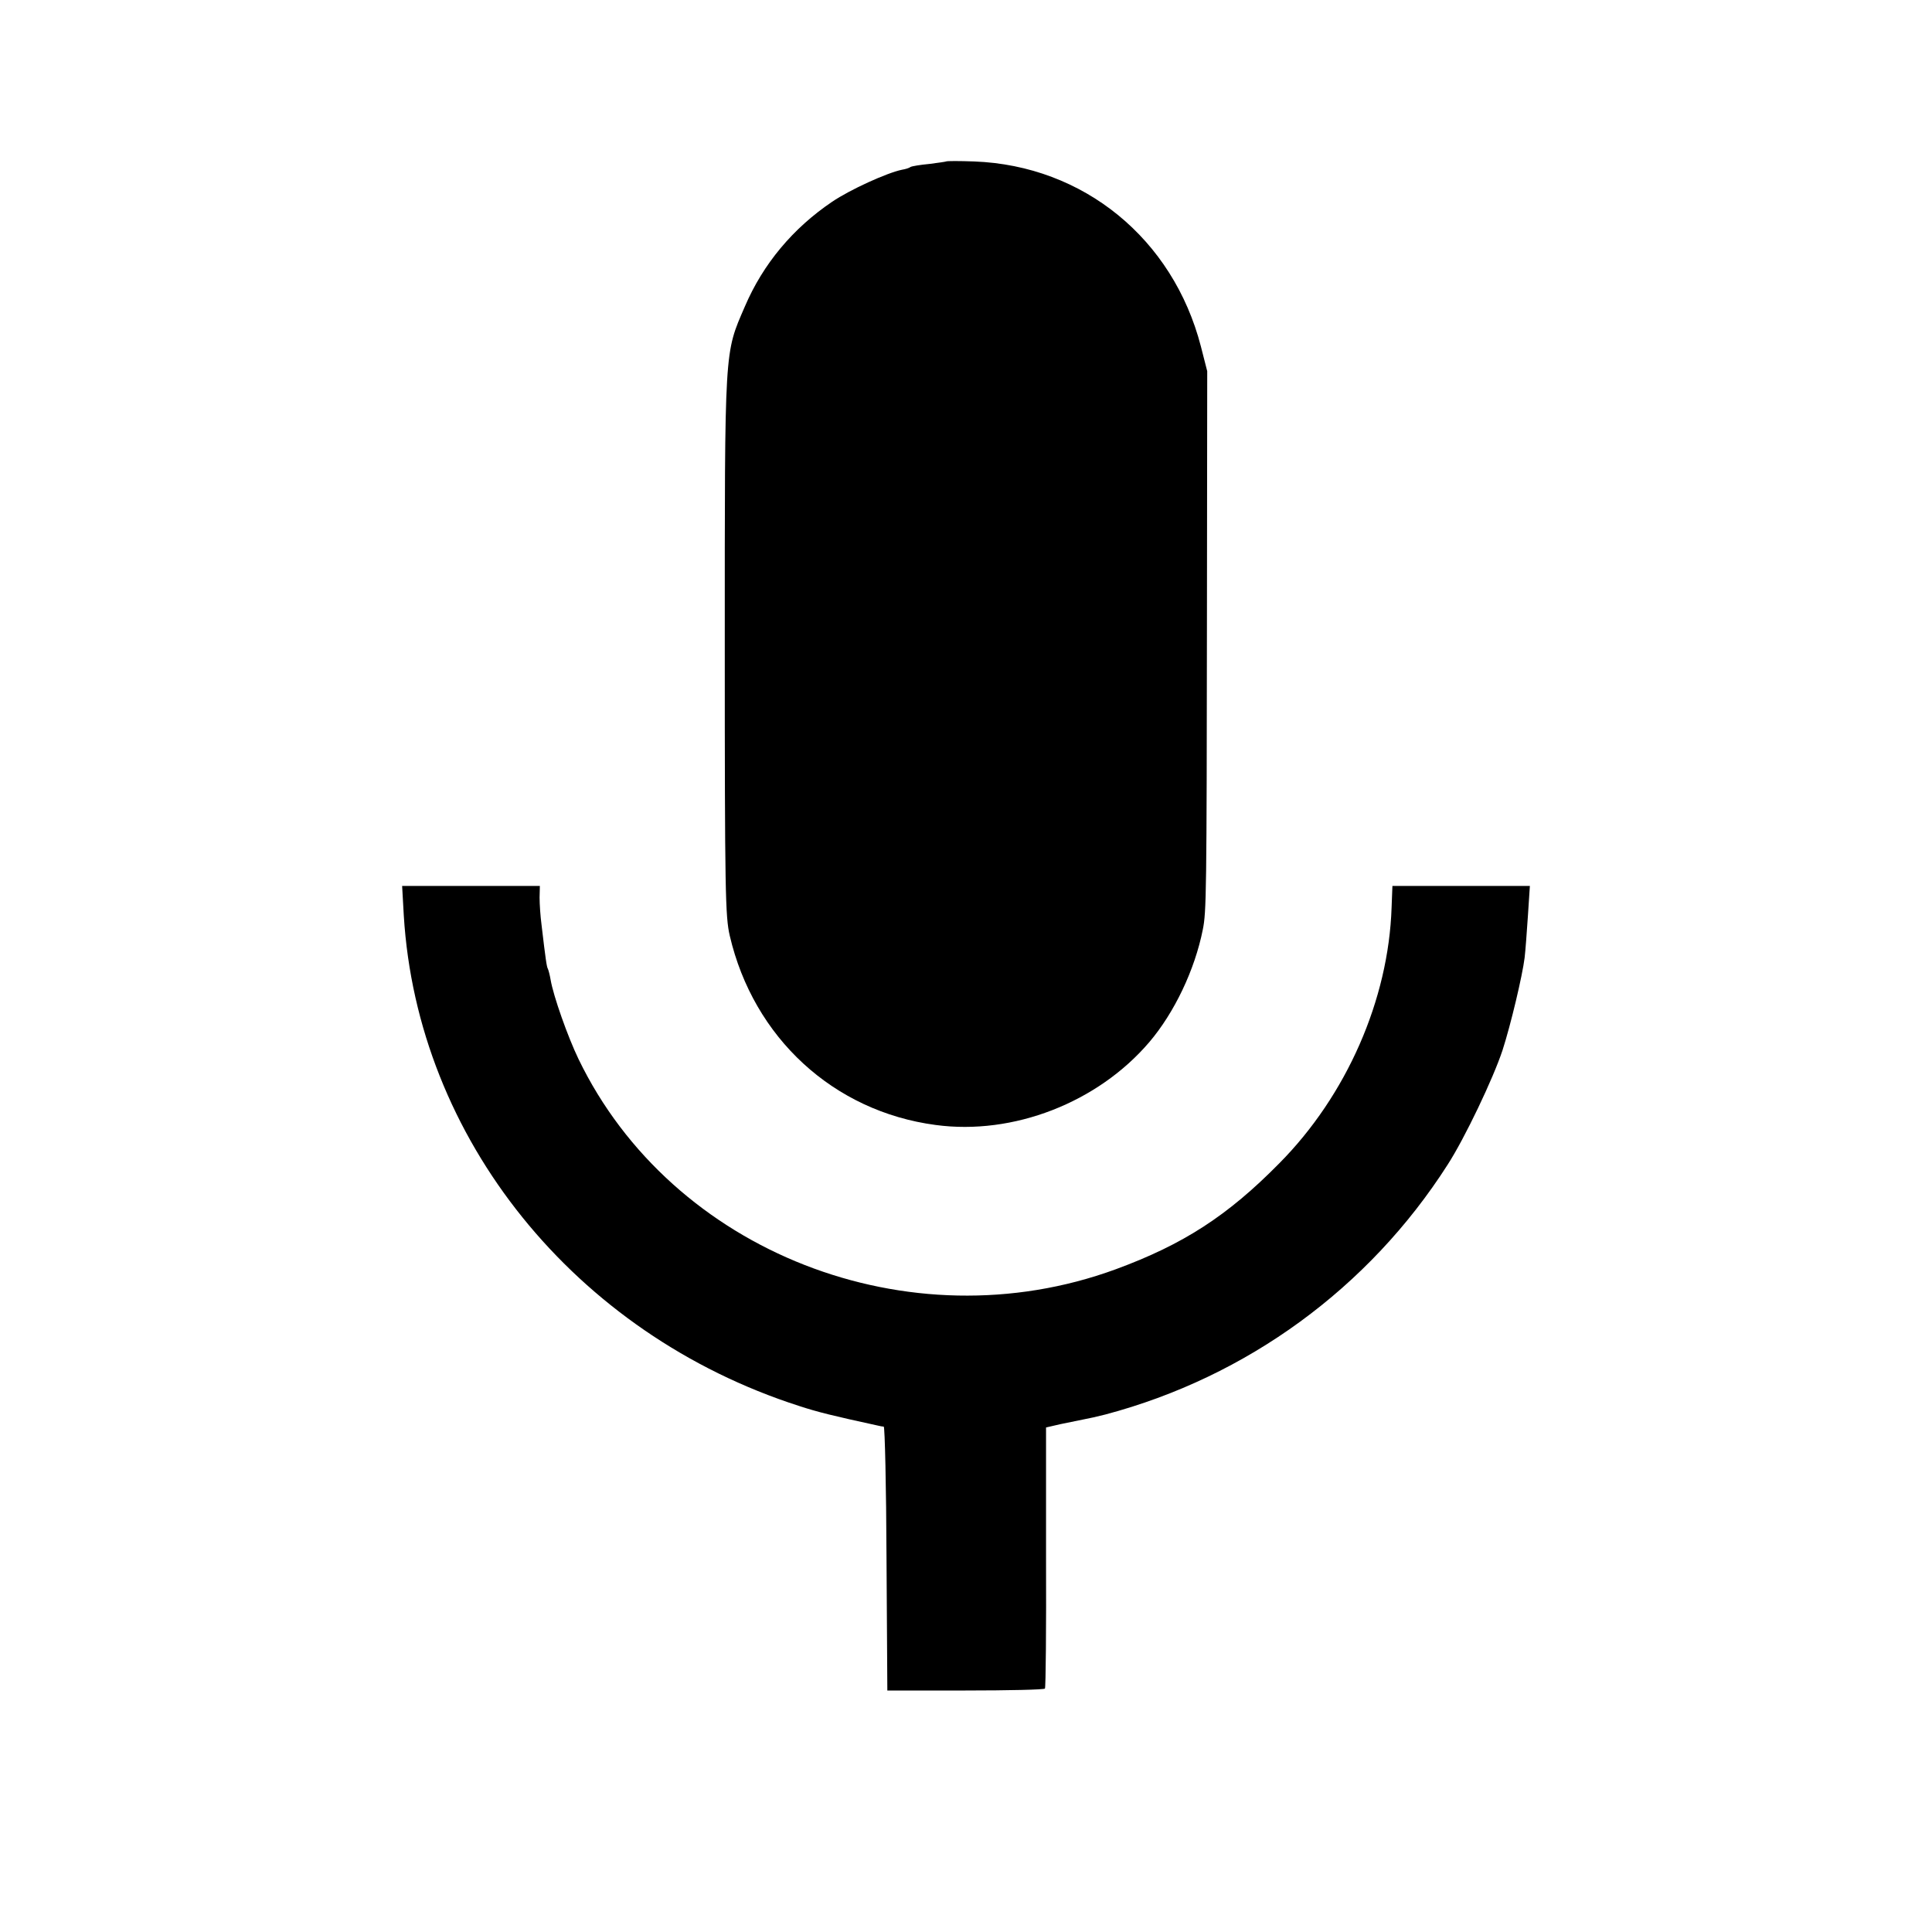
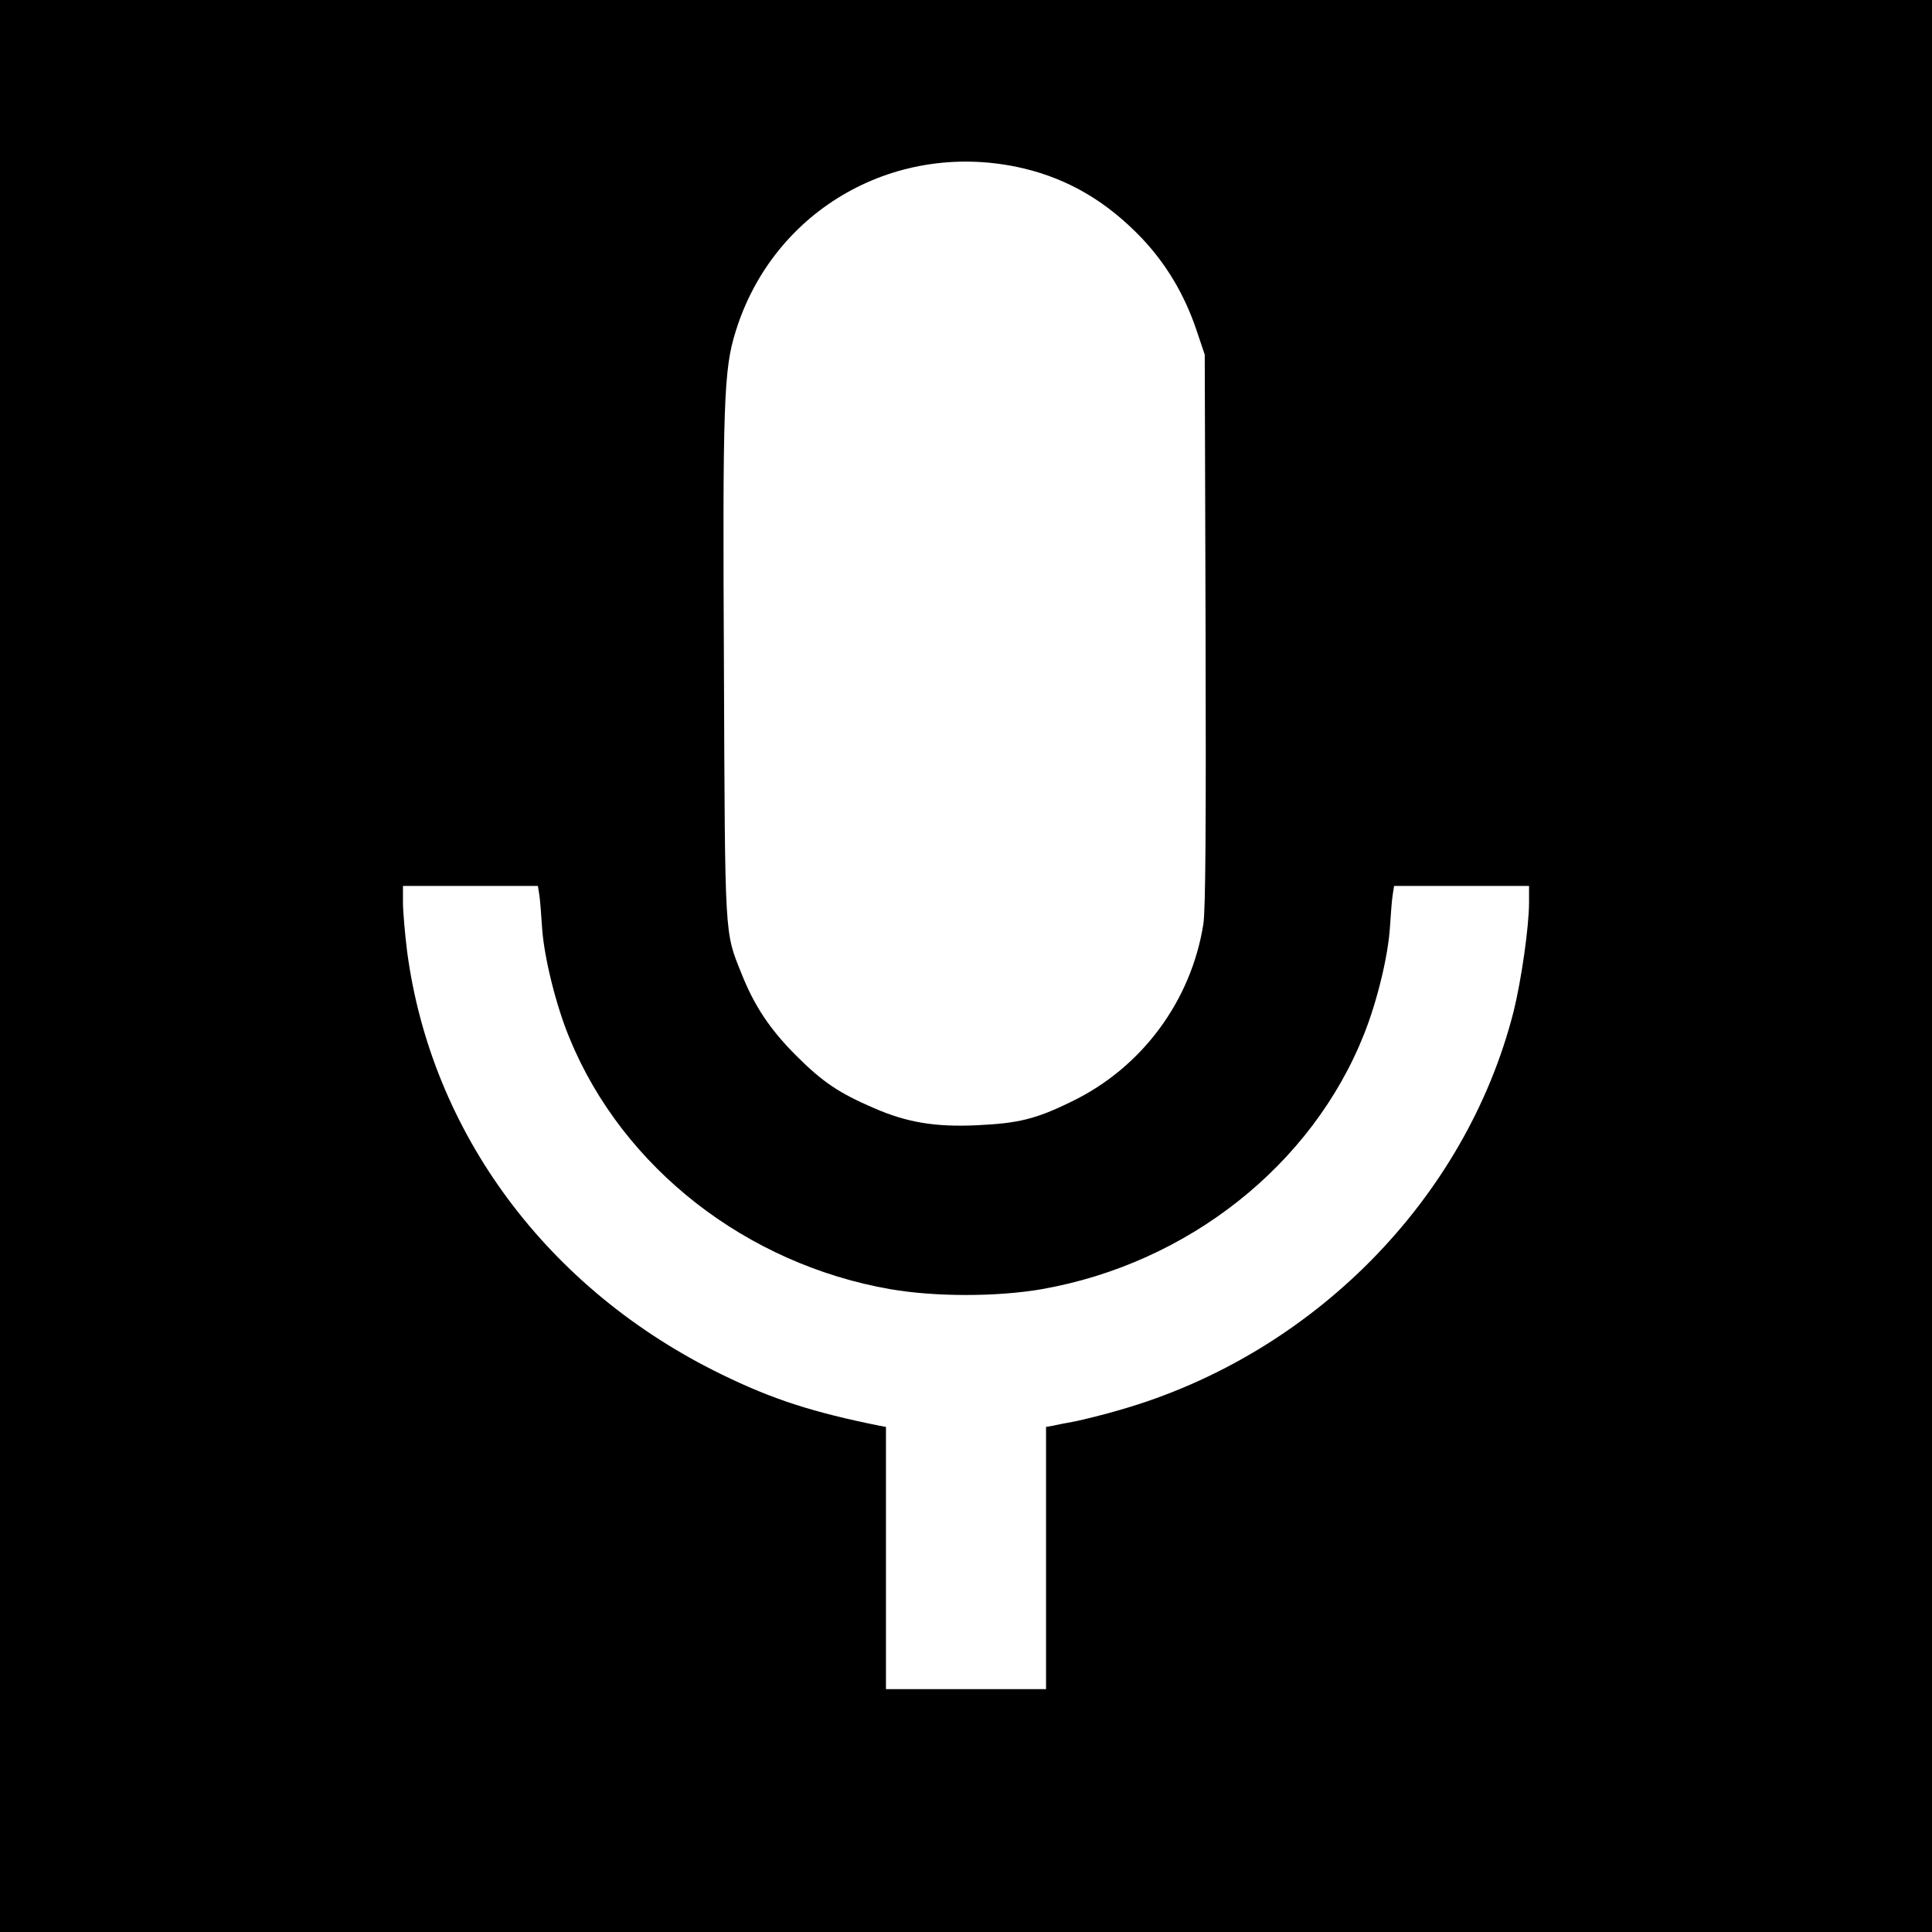
<svg xmlns="http://www.w3.org/2000/svg" version="1.0" width="700pt" height="700pt" viewBox="0 0 700 700" preserveAspectRatio="xMidYMid meet">
  <g transform="translate(0,700) scale(0.1,-0.1)" fill="#000000" stroke="none">
-     <path d="M3428 6415 c-2 -1 -29 -5 -61 -9 -32 -3 -63 -8 -68 -11 -5 -4 -19 -8 -31 -10 -54 -11 -188 -72 -253 -116 -142 -96 -250 -225 -316 -379 -75 -174 -73 -137 -73 -1230 0 -894 2 -981 18 -1050 86 -370 376 -637 746 -686 281 -38 587 81 774 300 91 107 165 262 194 408 13 64 14 127 15 1138 l1 885 -23 90 c-101 390 -425 655 -821 670 -54 2 -100 2 -102 0z" />
-     <path d="M1463 3683 c49 -808 620 -1516 1432 -1777 67 -22 124 -36 285 -71 8 -2 18 -4 22 -4 4 -1 9 -216 10 -478 l3 -478 283 0 c156 0 286 3 288 7 3 4 5 219 4 477 l0 469 52 12 c29 6 67 14 83 17 17 3 53 11 80 18 513 136 955 459 1240 905 62 96 165 312 199 415 30 93 72 270 80 335 3 25 8 93 12 153 l7 107 -249 0 -249 0 -3 -78 c-11 -334 -163 -681 -407 -927 -187 -190 -348 -294 -593 -384 -748 -274 -1608 62 -1946 762 -39 81 -91 228 -101 287 -3 18 -8 36 -10 40 -4 6 -8 32 -23 160 -4 30 -7 74 -7 98 l1 42 -250 0 -249 0 6 -107z" />
+     <path d="M0 3500 l0 -3500 3500 0 3500 0 0 3500 0 3500 -3500 0 -3500 0 0 -3500z m3708 2890 c164 -39 303 -121 429 -253 88 -93 153 -202 196 -327 l32 -95 3 -995 c2 -713 0 -1016 -8 -1068 -44 -278 -222 -519 -475 -642 -132 -65 -195 -80 -346 -87 -150 -7 -253 10 -372 62 -126 54 -186 94 -282 190 -95 95 -152 180 -199 299 -61 152 -59 120 -63 1096 -5 975 -1 1092 43 1231 138 443 586 696 1042 589z m-1754 -2632 c3 -18 7 -72 10 -119 7 -107 51 -285 101 -404 193 -467 639 -815 1161 -906 163 -28 385 -28 548 0 530 93 981 450 1169 926 47 119 86 279 93 385 3 47 7 100 10 118 l5 32 244 0 245 0 0 -59 c0 -89 -28 -283 -56 -396 -173 -680 -728 -1243 -1425 -1443 -57 -17 -131 -35 -164 -42 -33 -6 -70 -13 -82 -16 l-23 -4 0 -475 0 -475 -290 0 -290 0 0 475 0 475 -22 4 c-243 49 -389 96 -573 186 -631 307 -1053 876 -1140 1533 -8 65 -15 145 -15 178 l0 59 245 0 244 0 5 -32z" />
  </g>
</svg>
